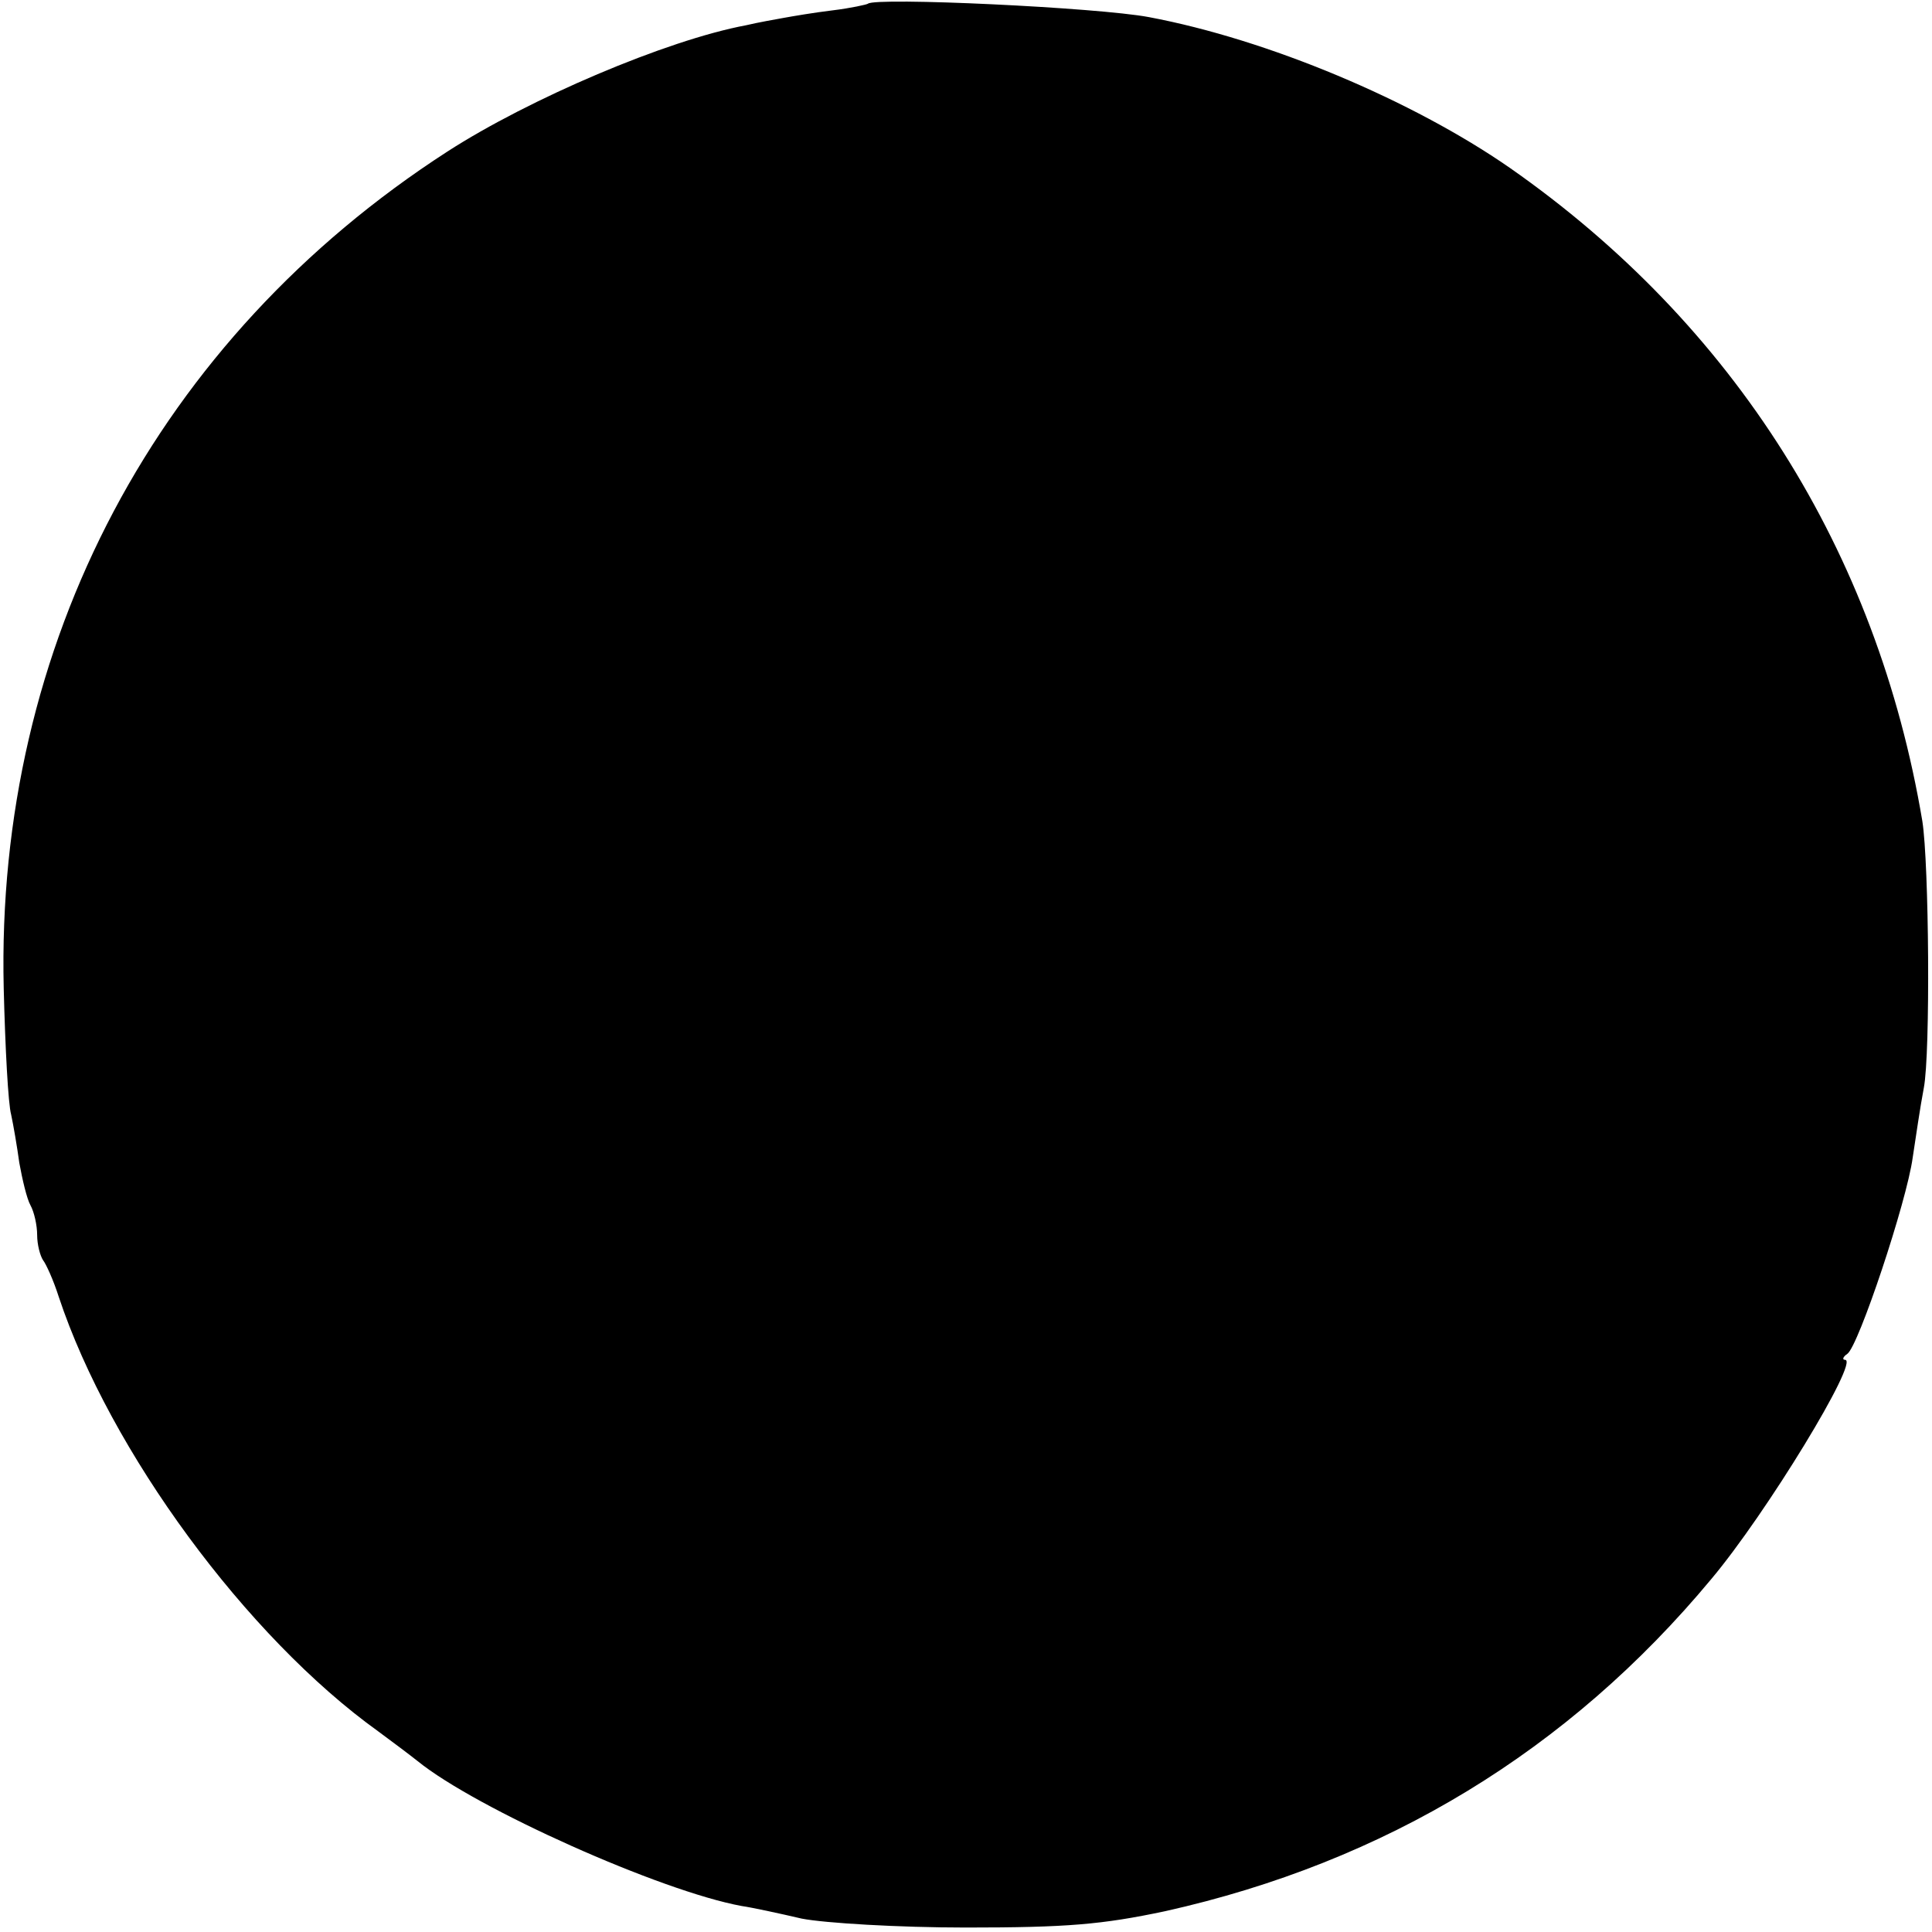
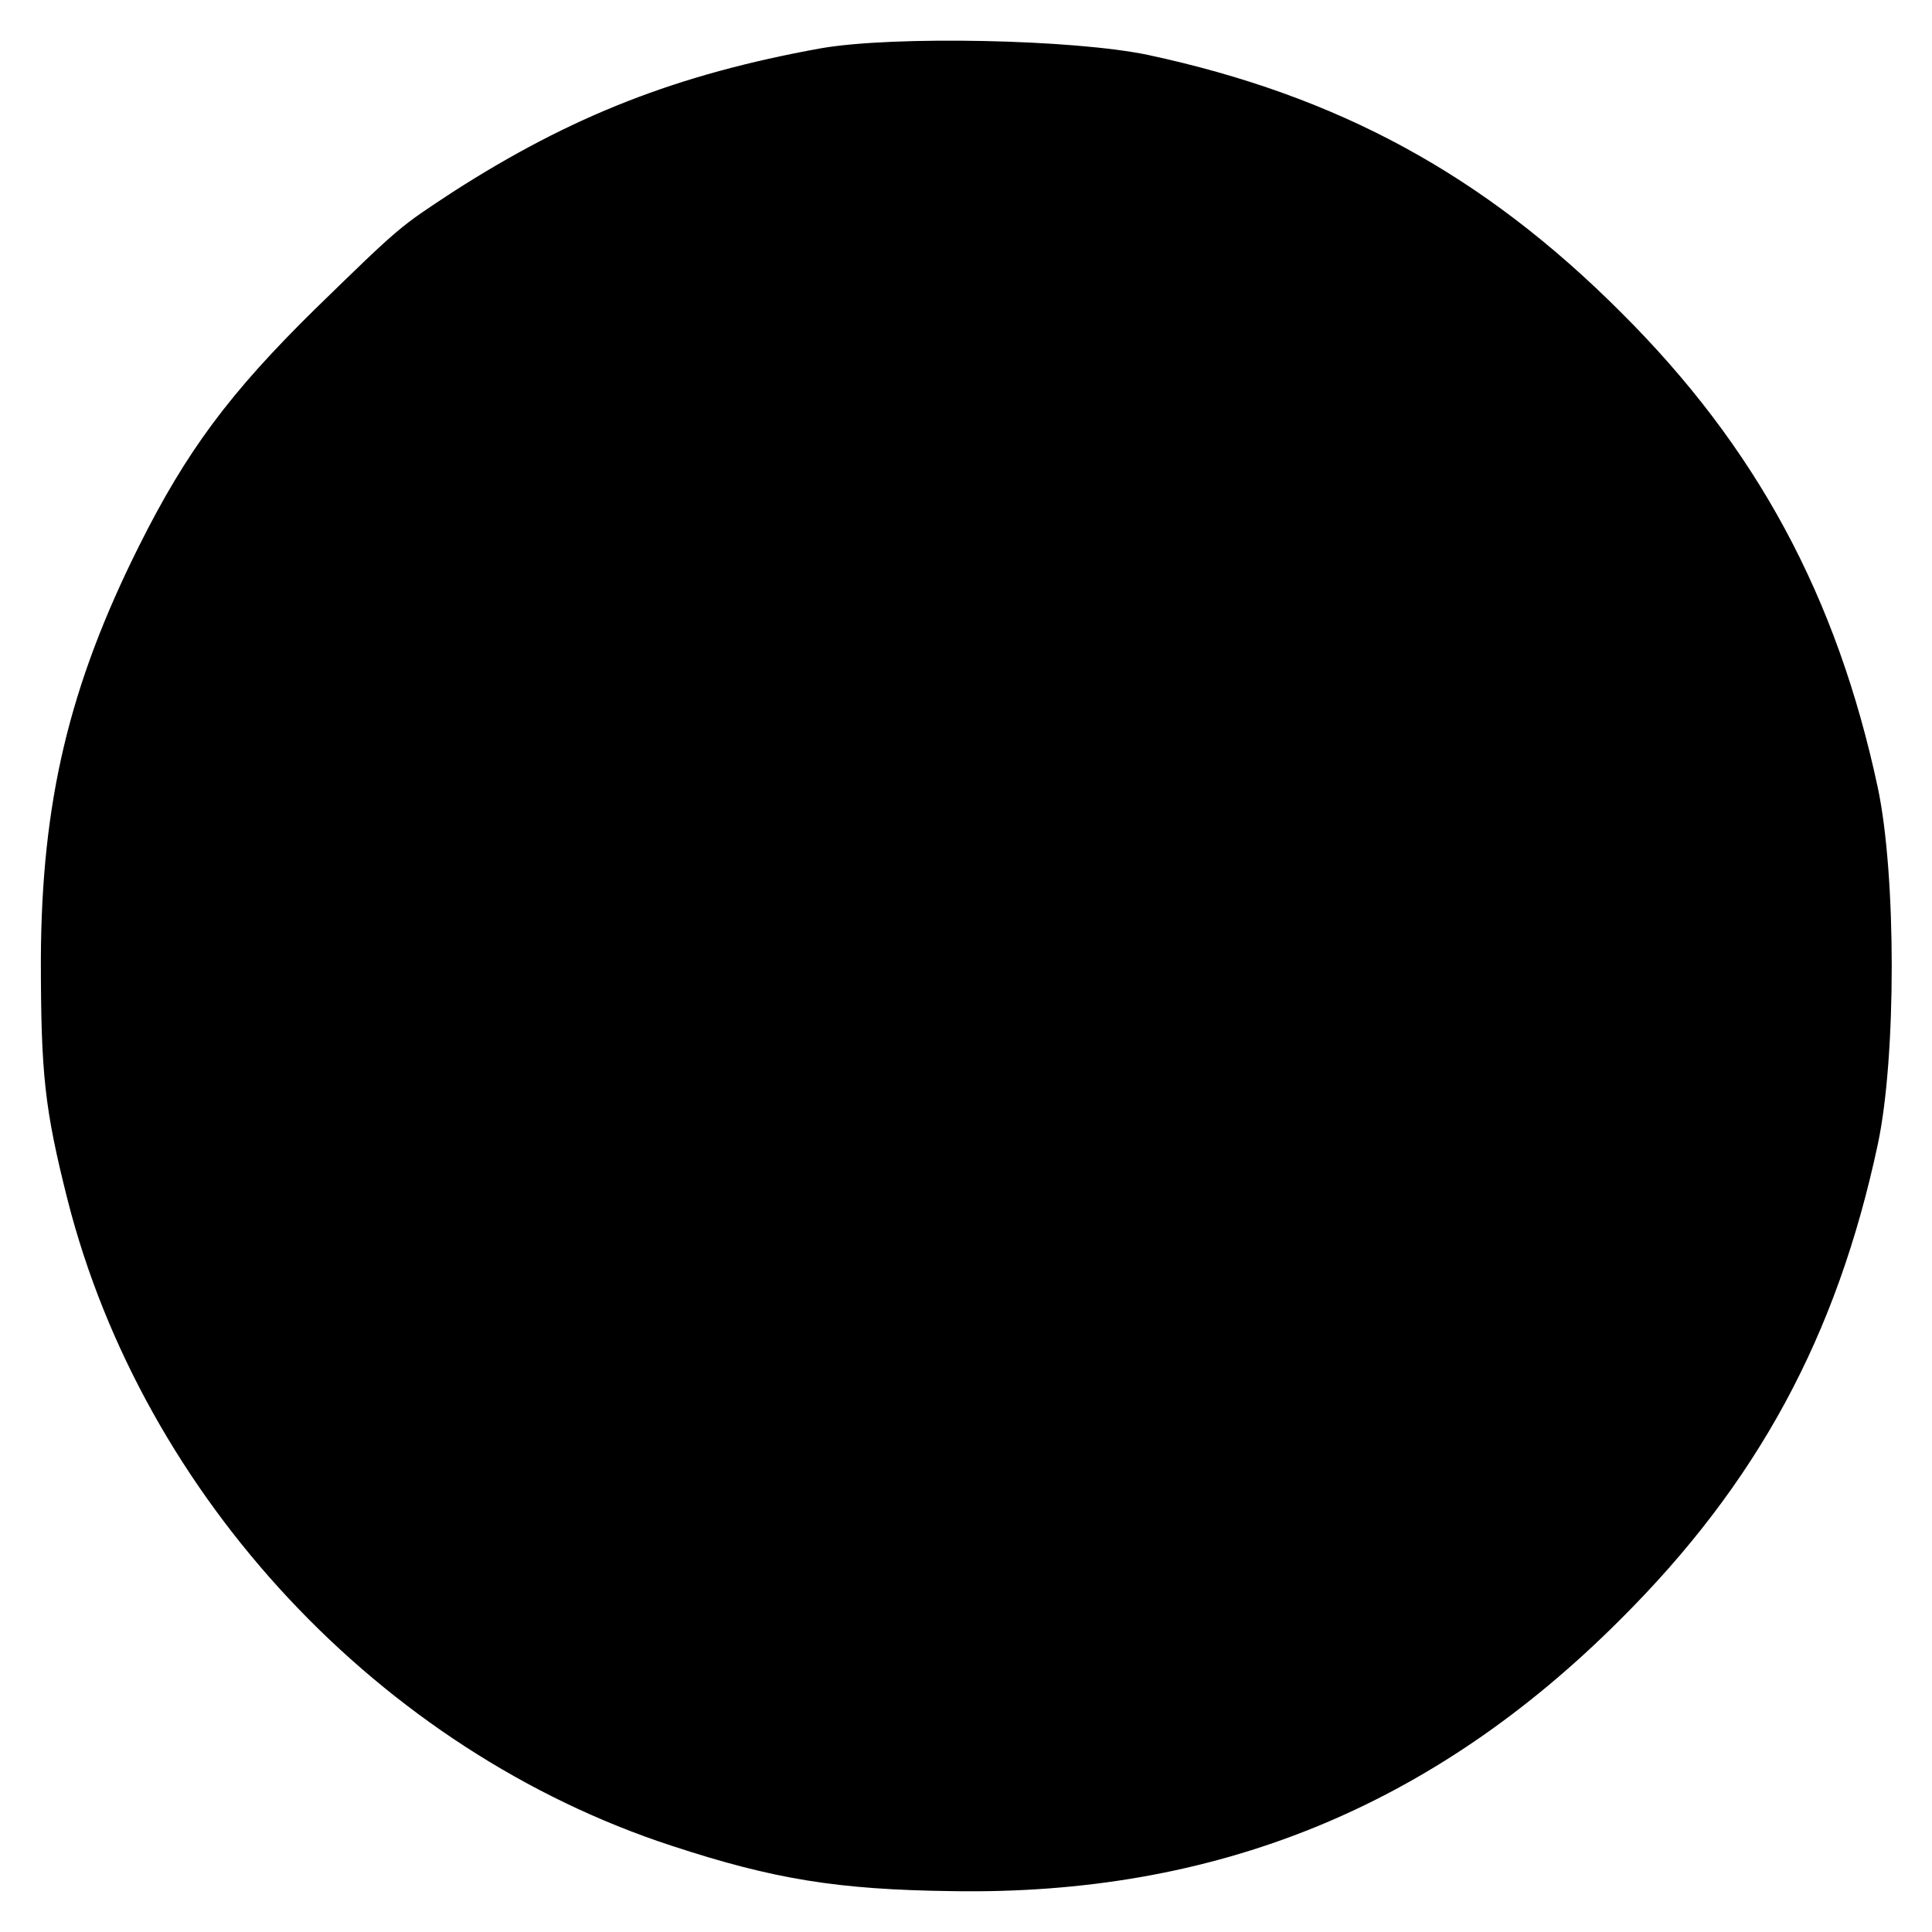
- <svg xmlns="http://www.w3.org/2000/svg" version="1.0" width="260pt" height="260pt" viewBox="0 0 260 260" preserveAspectRatio="xMidYMid meet">
-   <g transform="translate(0,260) scale(0.1,-0.1)" fill="#000000" stroke="none">
-     <path d="M1168 2595 c-1 -1 -23 -6 -48 -9 -25 -3 -54 -8 -65 -10 -11 -2 -34 -6 -51 -10 -107 -20 -292 -99 -402 -170 -390 -252 -608 -663 -597 -1126 2 -80 6 -156 10 -170 3 -14 8 -43 11 -65 4 -22 10 -48 15 -57 5 -9 9 -27 9 -40 0 -13 4 -28 8 -34 4 -5 14 -27 21 -49 69 -208 253 -458 430 -585 19 -14 43 -32 53 -40 79 -64 327 -175 436 -195 14 -2 51 -10 81 -17 31 -6 130 -12 221 -12 136 0 183 4 268 22 296 66 543 216 735 447 74 88 200 295 180 295 -4 0 -3 4 3 8 15 10 80 205 88 264 4 26 10 68 15 94 9 47 7 302 -2 359 -61 363 -253 668 -555 879 -131 91 -326 173 -486 203 -69 13 -368 27 -378 18z" />
+ <svg xmlns="http://www.w3.org/2000/svg" version="1.0" width="16pt" height="16pt" viewBox="0 0 16 16" preserveAspectRatio="xMidYMid meet">
+   <g transform="translate(0,16) scale(0.006154,-0.006154)" fill="#000000" stroke="none">
+     <path d="M1105 2535 c-194 -35 -336 -91 -495 -193 -73 -48 -70 -45 -186 -158 -115 -113 -173 -191 -237 -319 -94 -188 -131 -344 -132 -555 0 -156 5 -202 36 -325 102 -400 421 -741 813 -869 137 -45 223 -59 377 -61 355 -6 647 113 899 365 185 184 292 382 347 640 25 117 25 362 0 480 -55 257 -163 458 -346 640 -185 185 -380 291 -636 346 -100 21 -342 26 -440 9z" />
  </g>
</svg>
